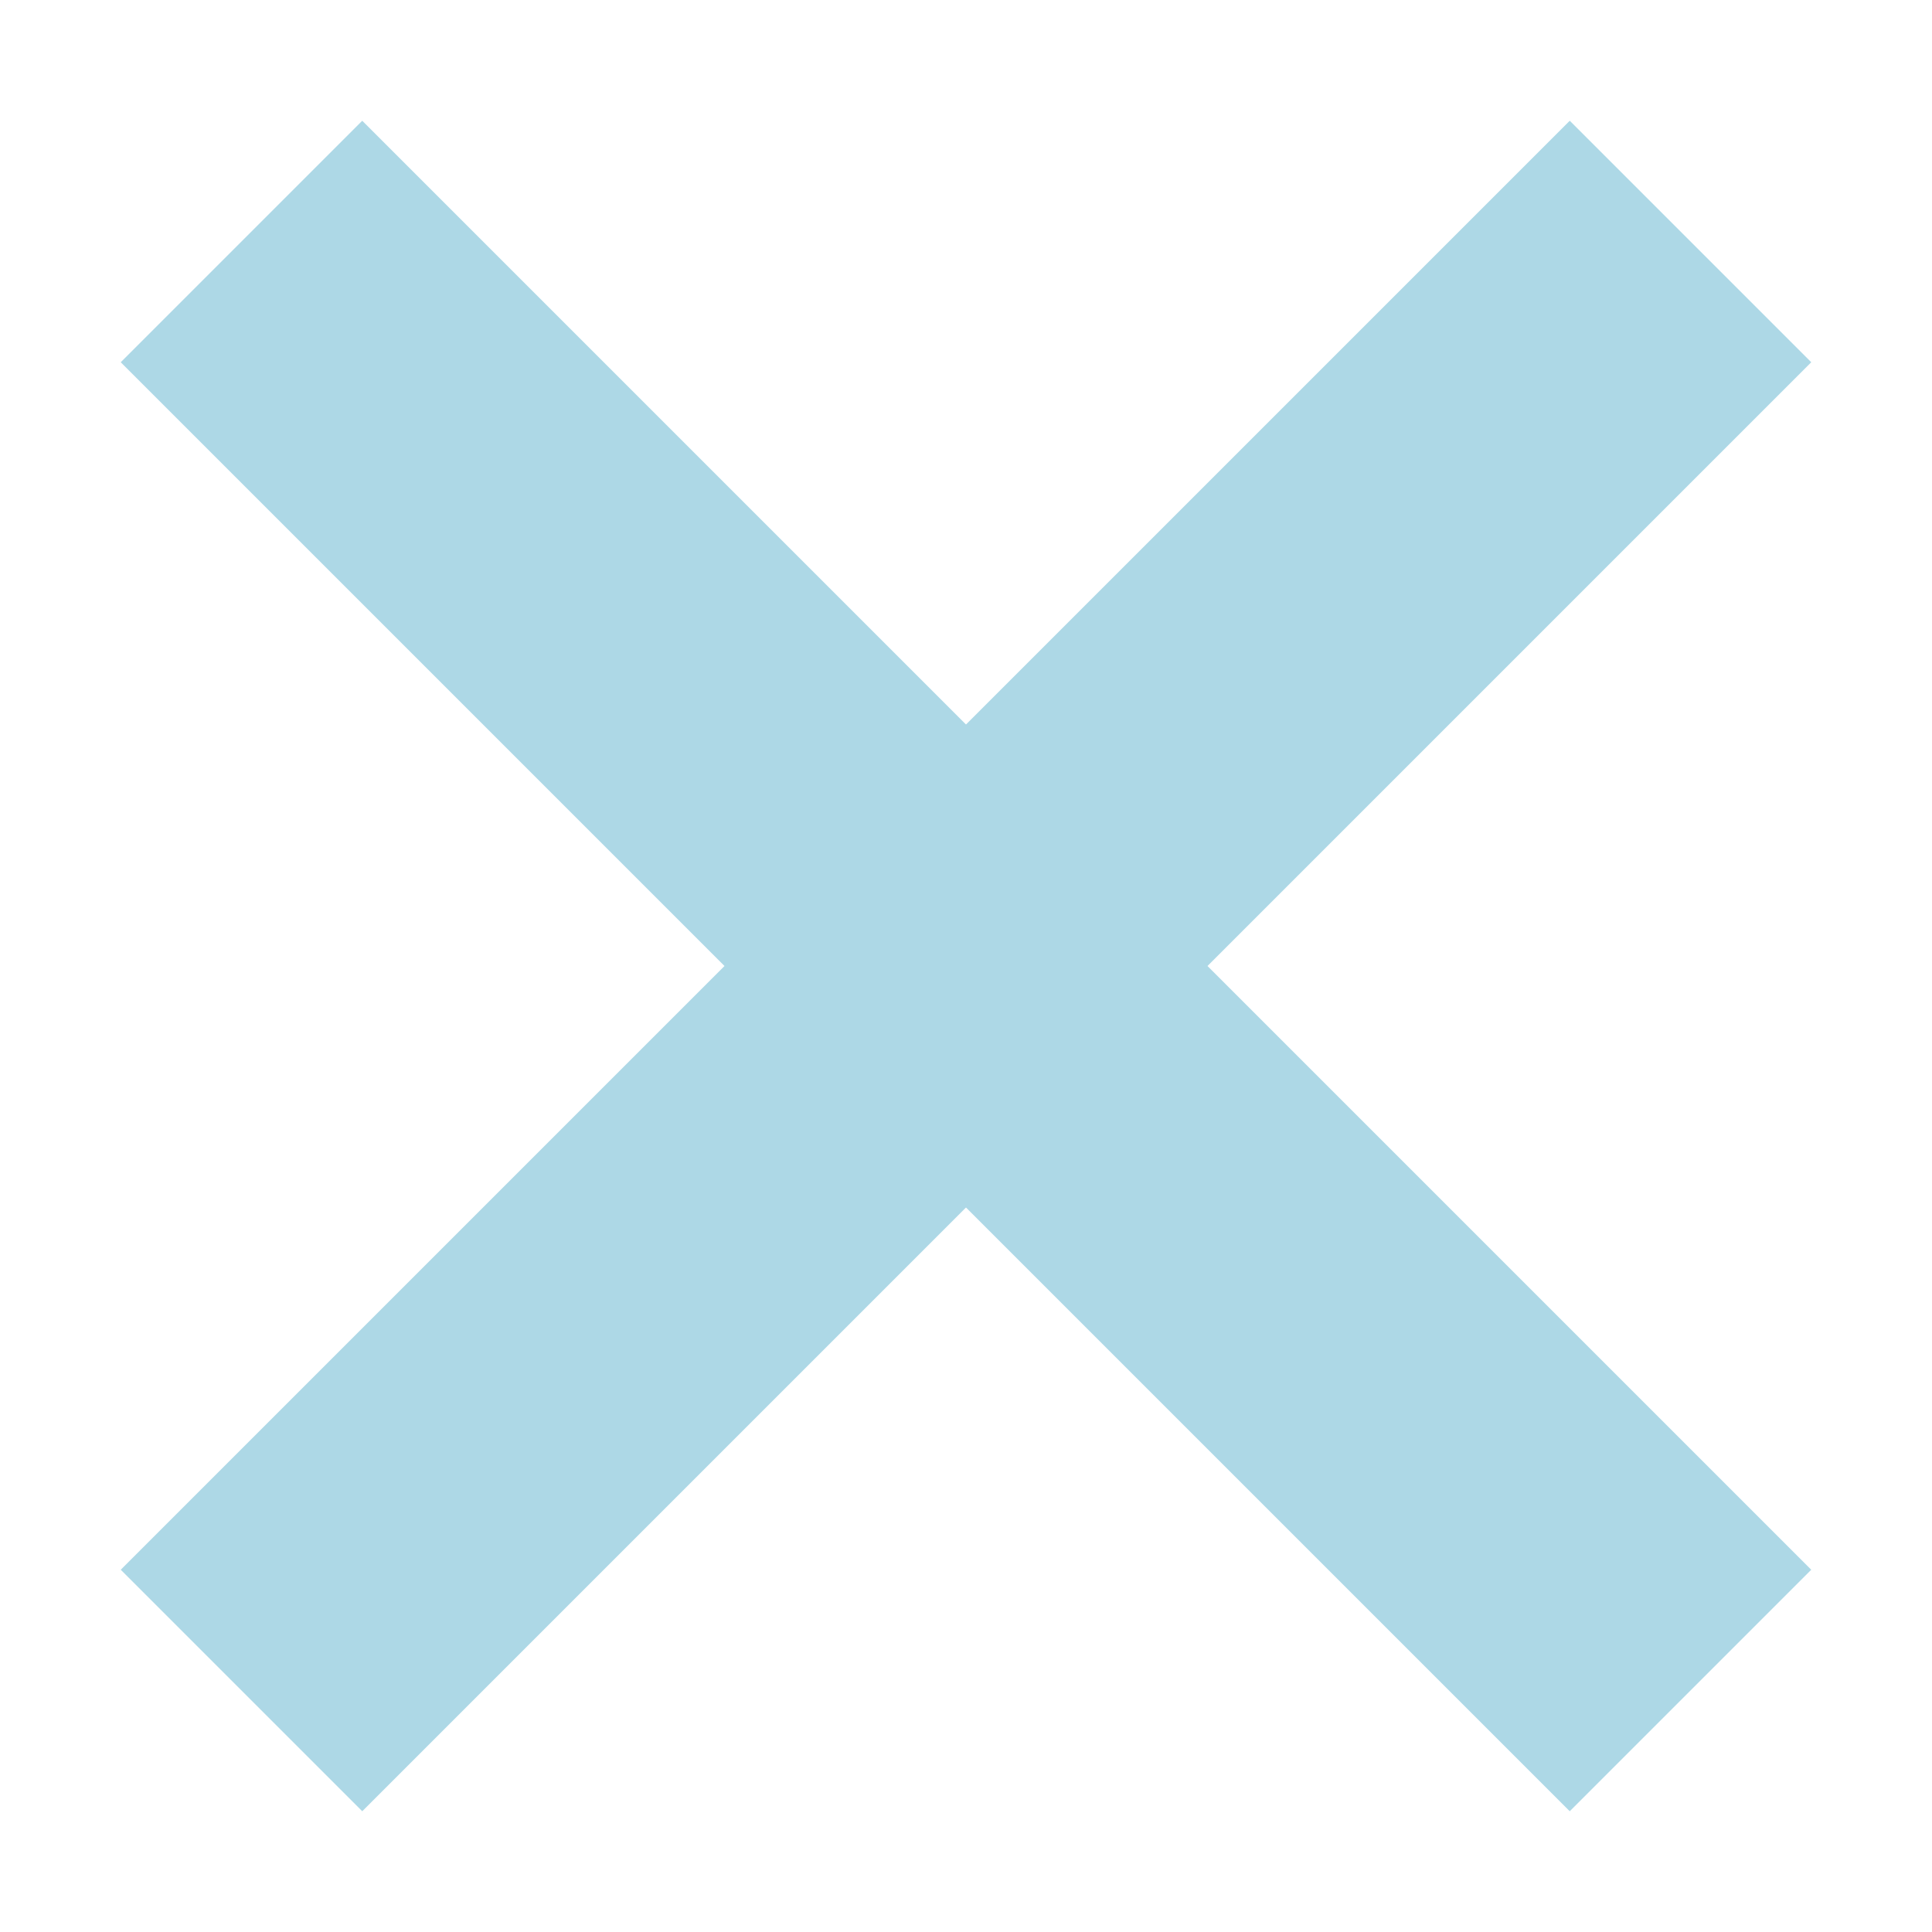
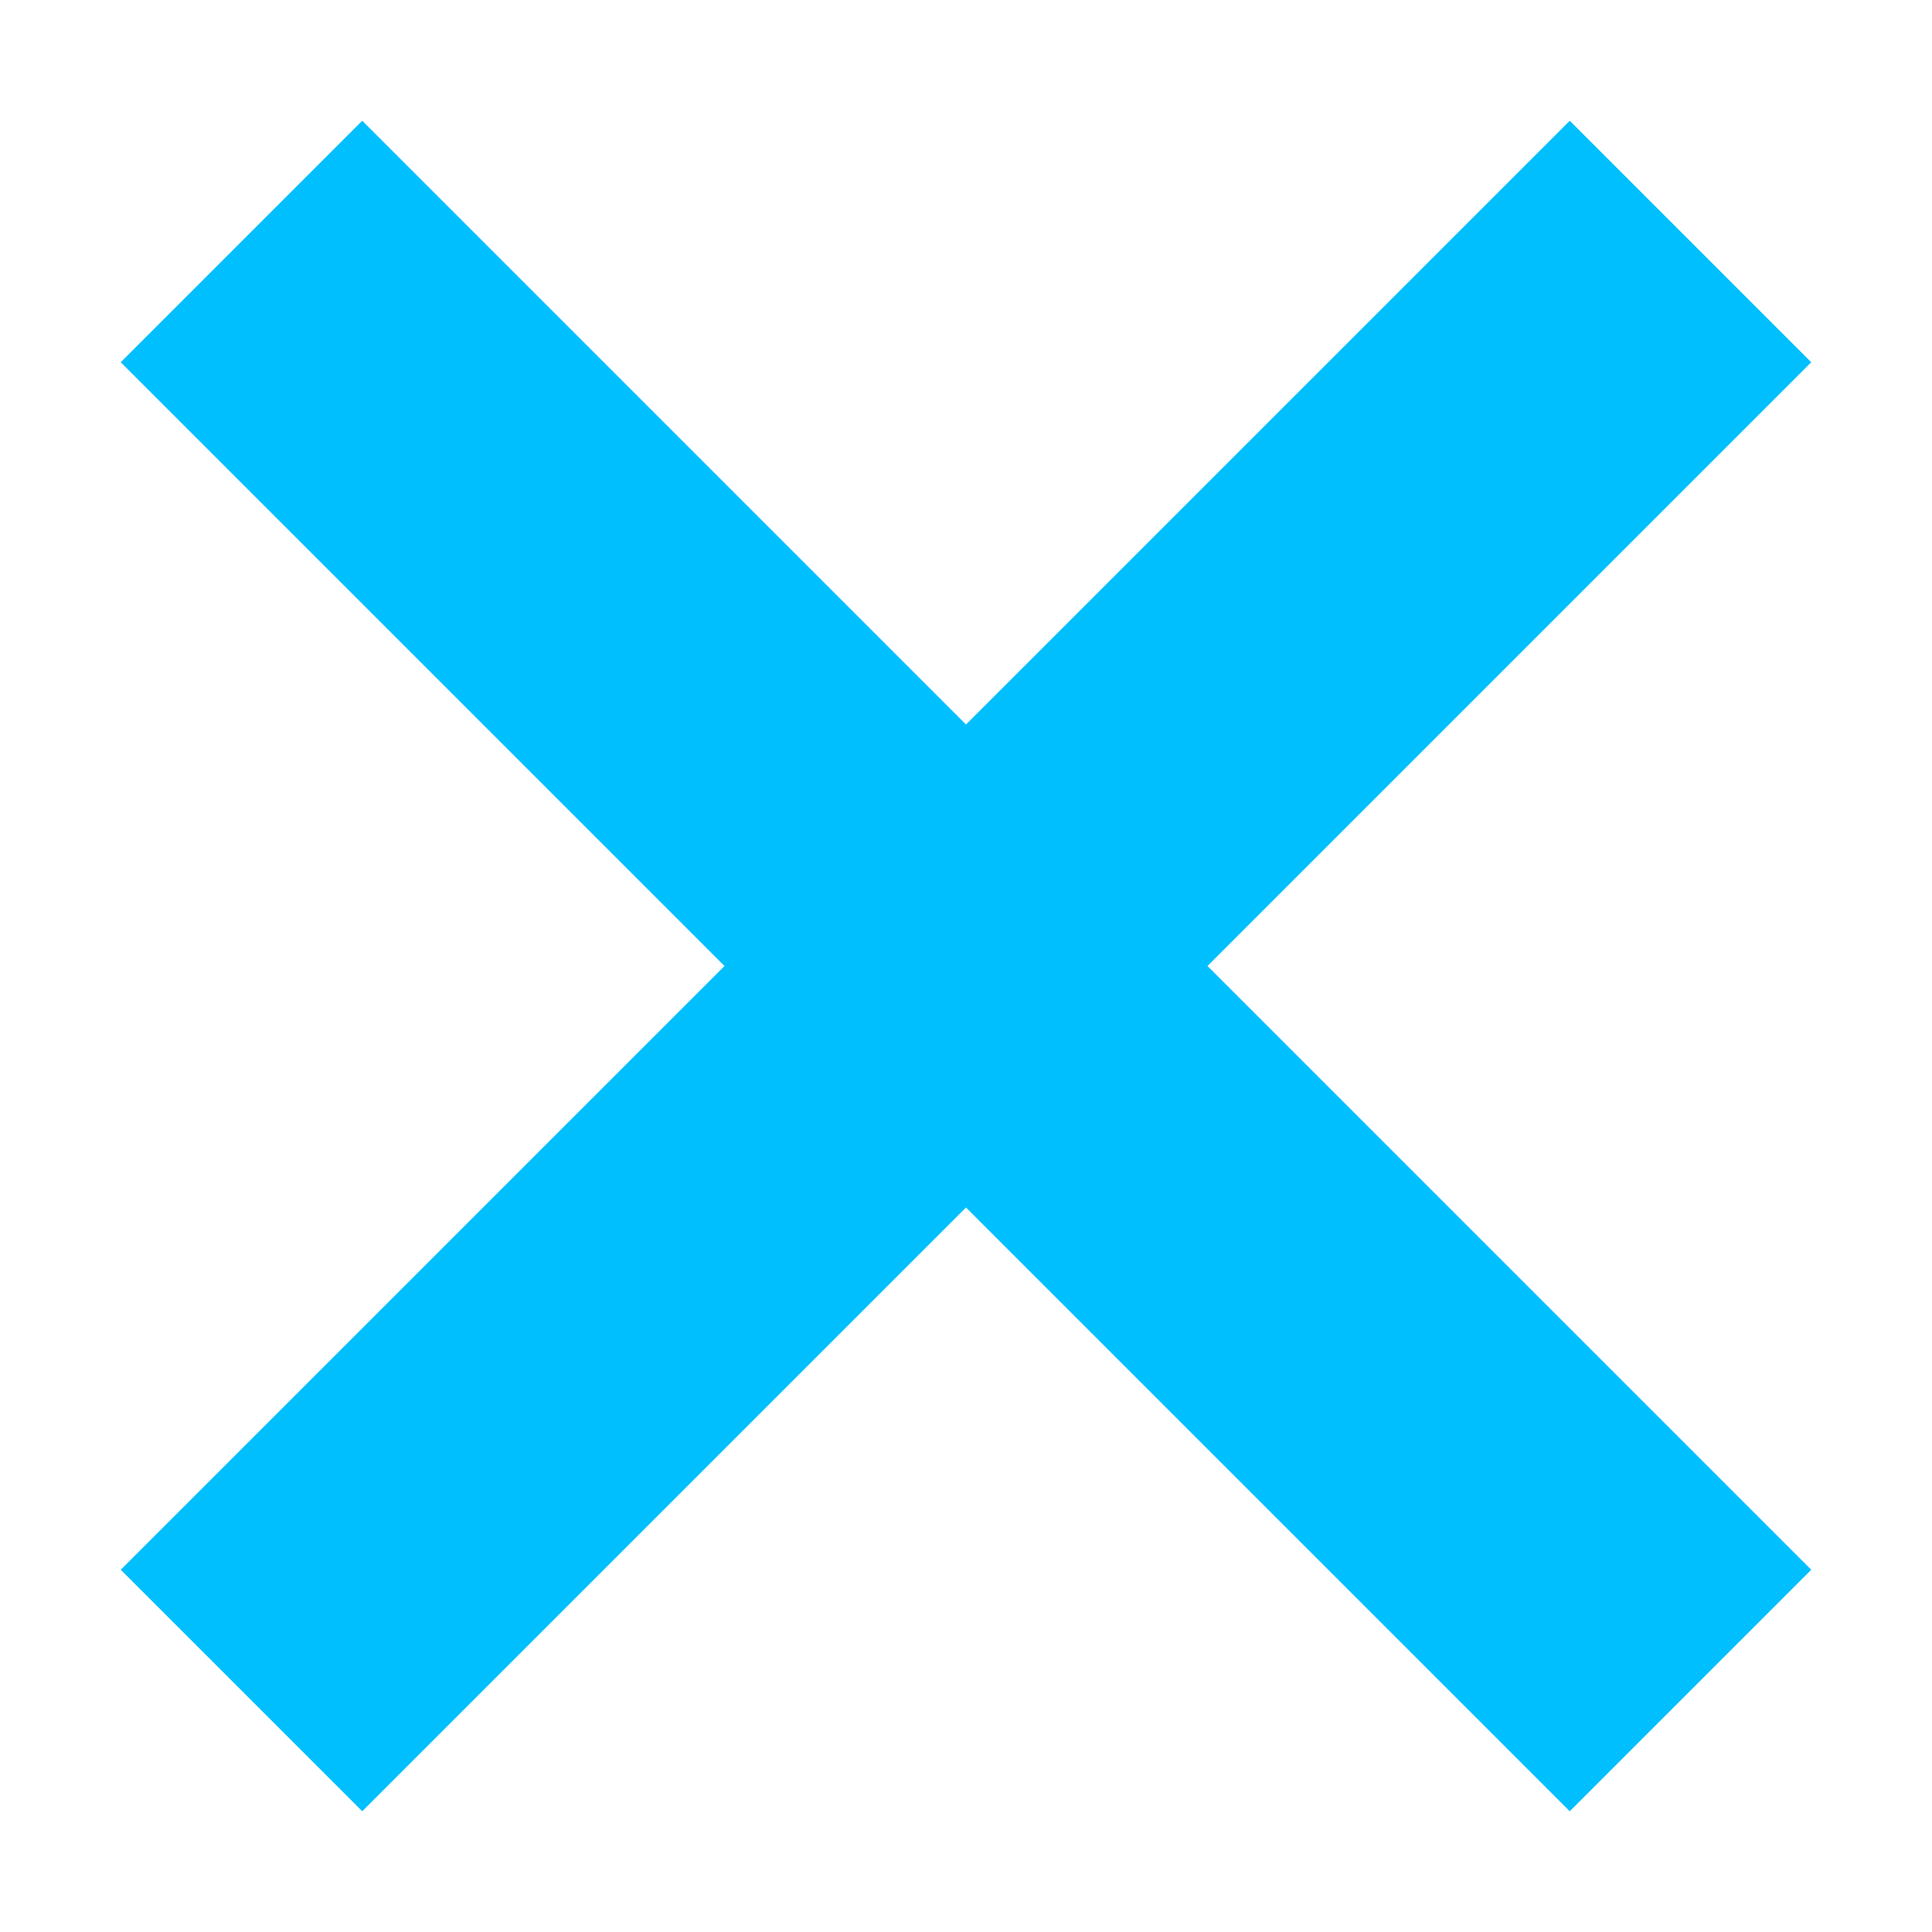
<svg xmlns="http://www.w3.org/2000/svg" enable-background="new 0 0 32 32" height="32px" id="svg2" version="1.1" viewBox="0 0 32 32" width="32px" xml:space="preserve">
  <rect fill="none" height="32" width="32" />
-   <polygon fill="#add8e6" points="2,26 6,30 16,20 26,30 30,26 20,16 30,6 26,2 16,12 6,2 2,6 12,16  " />
+   <polygon fill="#00bfff" points="2,26 6,30 16,20 26,30 30,26 20,16 30,6 26,2 16,12 6,2 2,6 12,16  " />
</svg>
